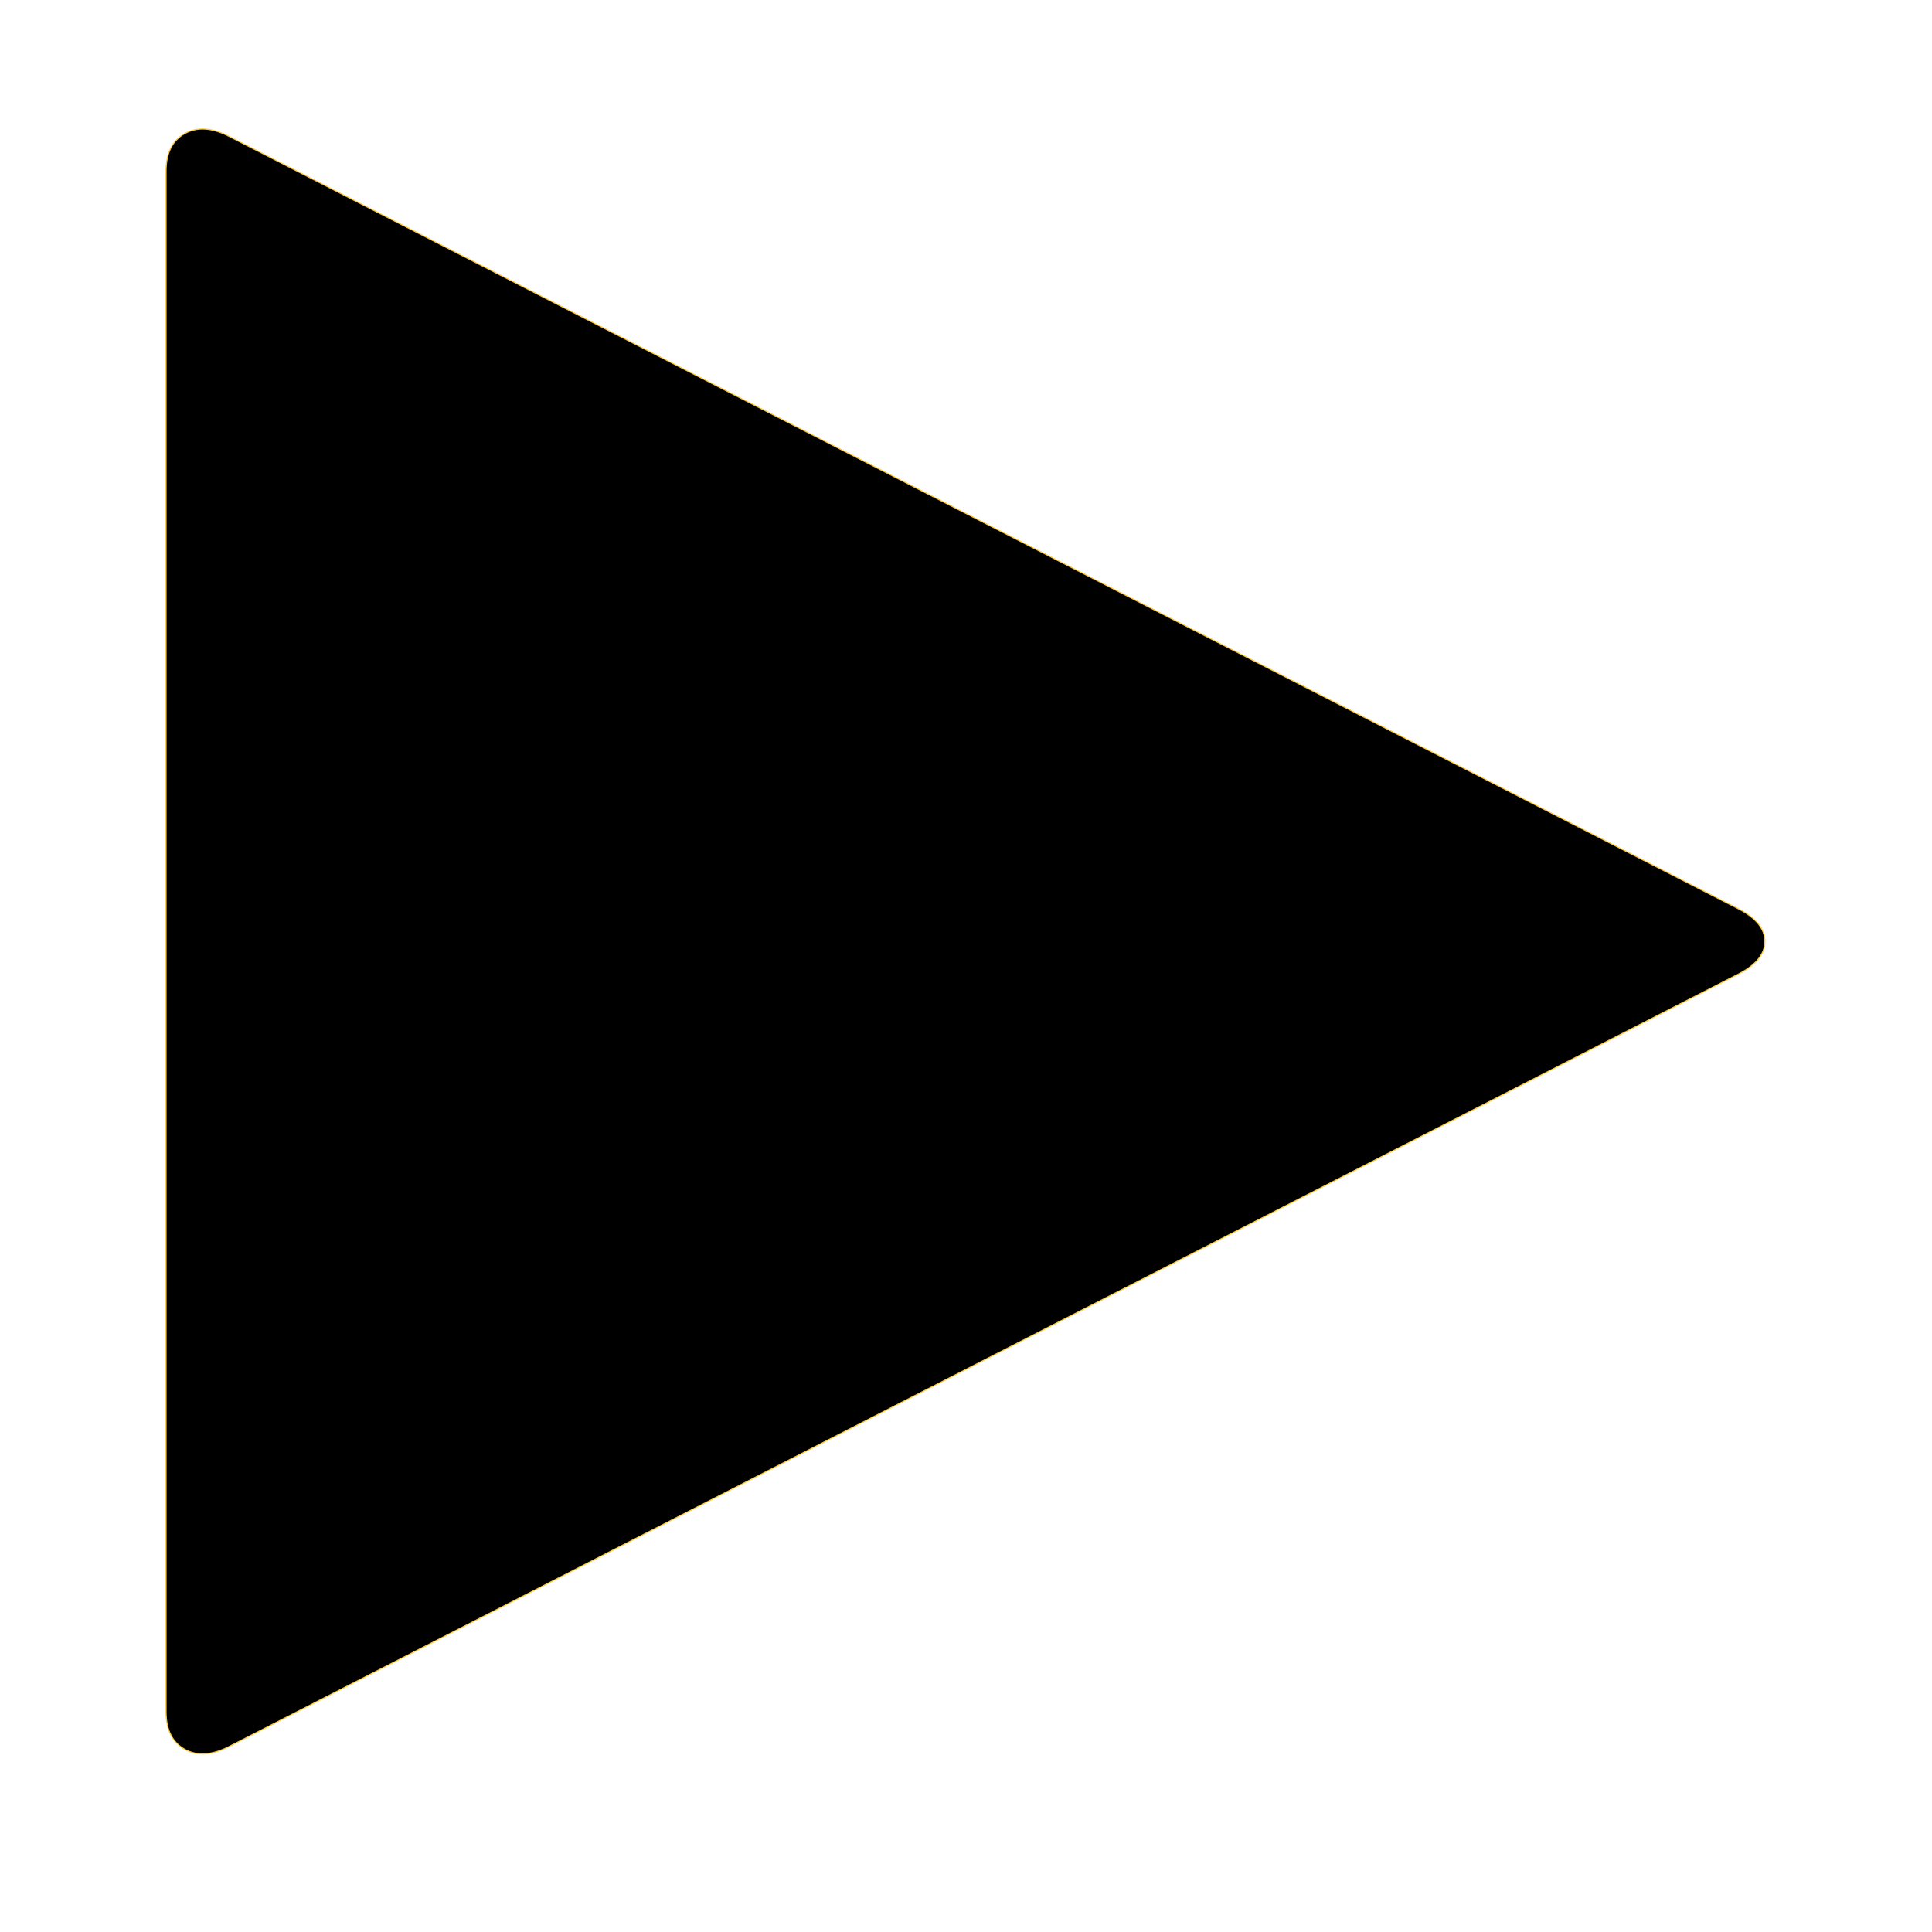
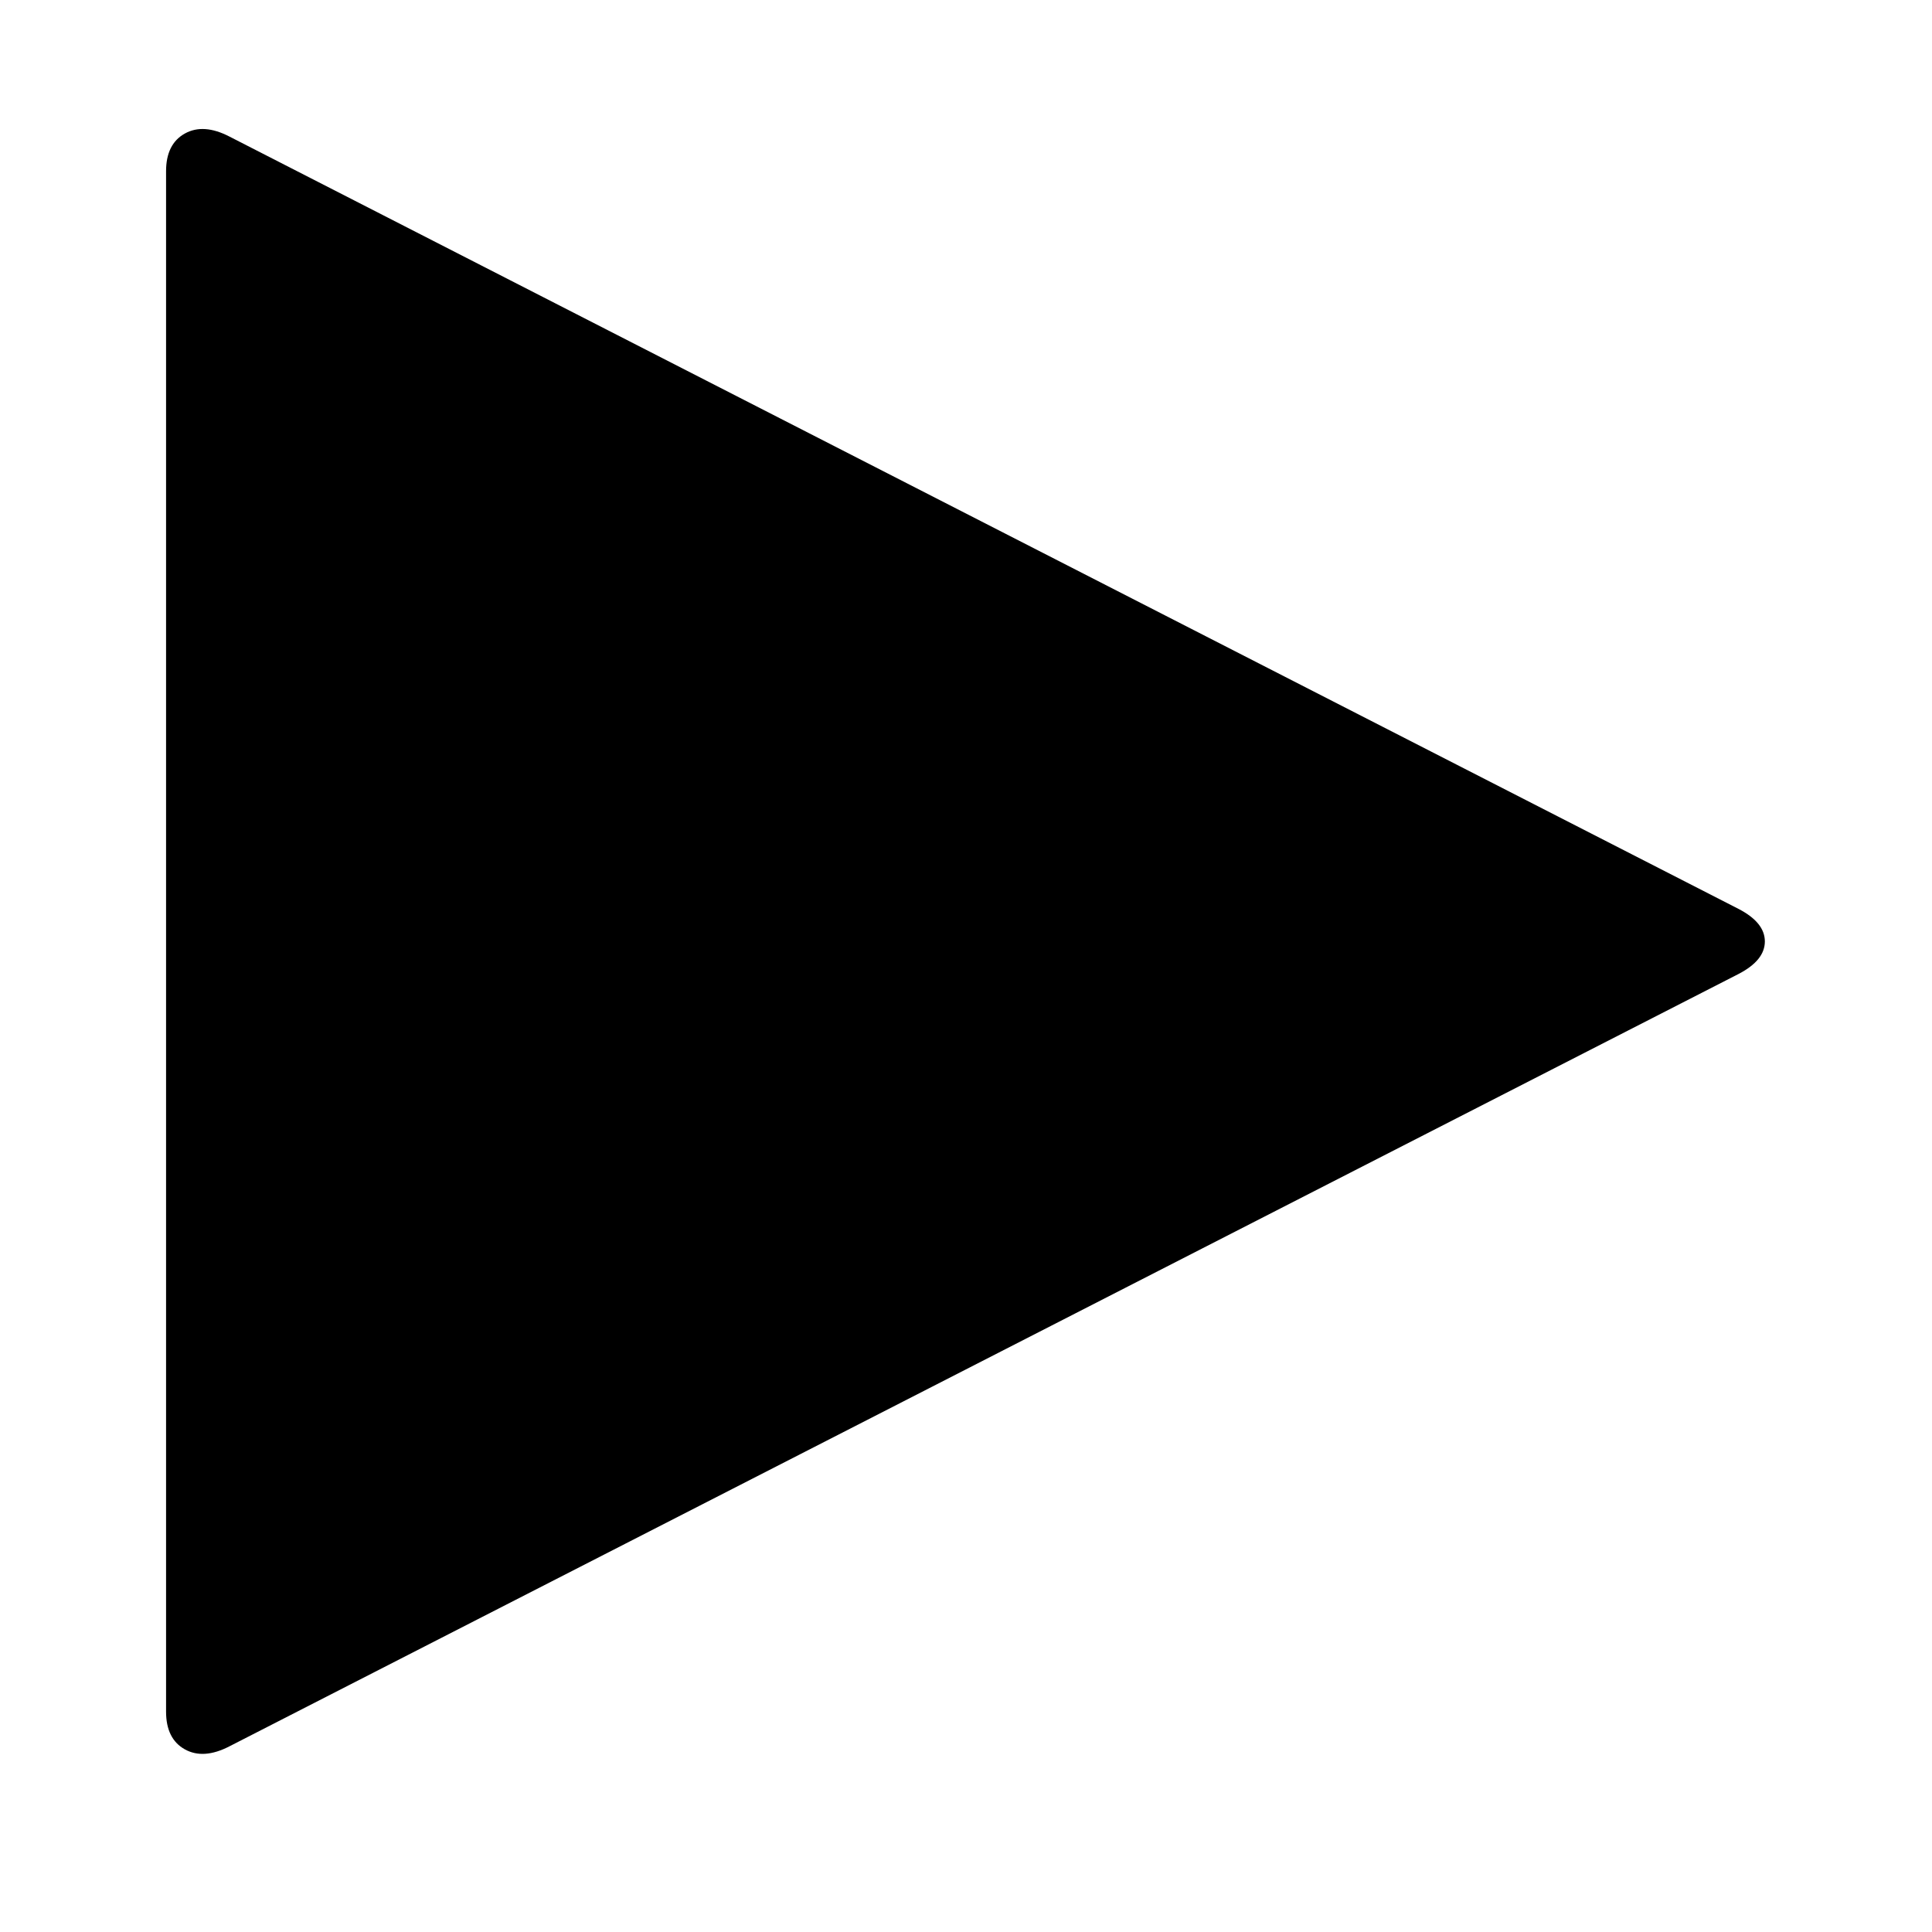
- <svg xmlns="http://www.w3.org/2000/svg" width="1792" height="1792" stroke="#FCCA37" viewBox="0 0 1792 1792">
+ <svg xmlns="http://www.w3.org/2000/svg" width="1792" height="1792" viewBox="0 0 1792 1792">
  <path d="M1612.725 903.31L213.056 1619.657q-24.241 12.619-41.632 2.912-17.39-9.706-17.39-34.943V158.816q0-25.237 17.39-34.944 17.39-9.706 41.632 2.912L1612.725 843.13q24.241 12.619 24.241 30.09 0 17.472-24.241 30.09z" />
</svg>
